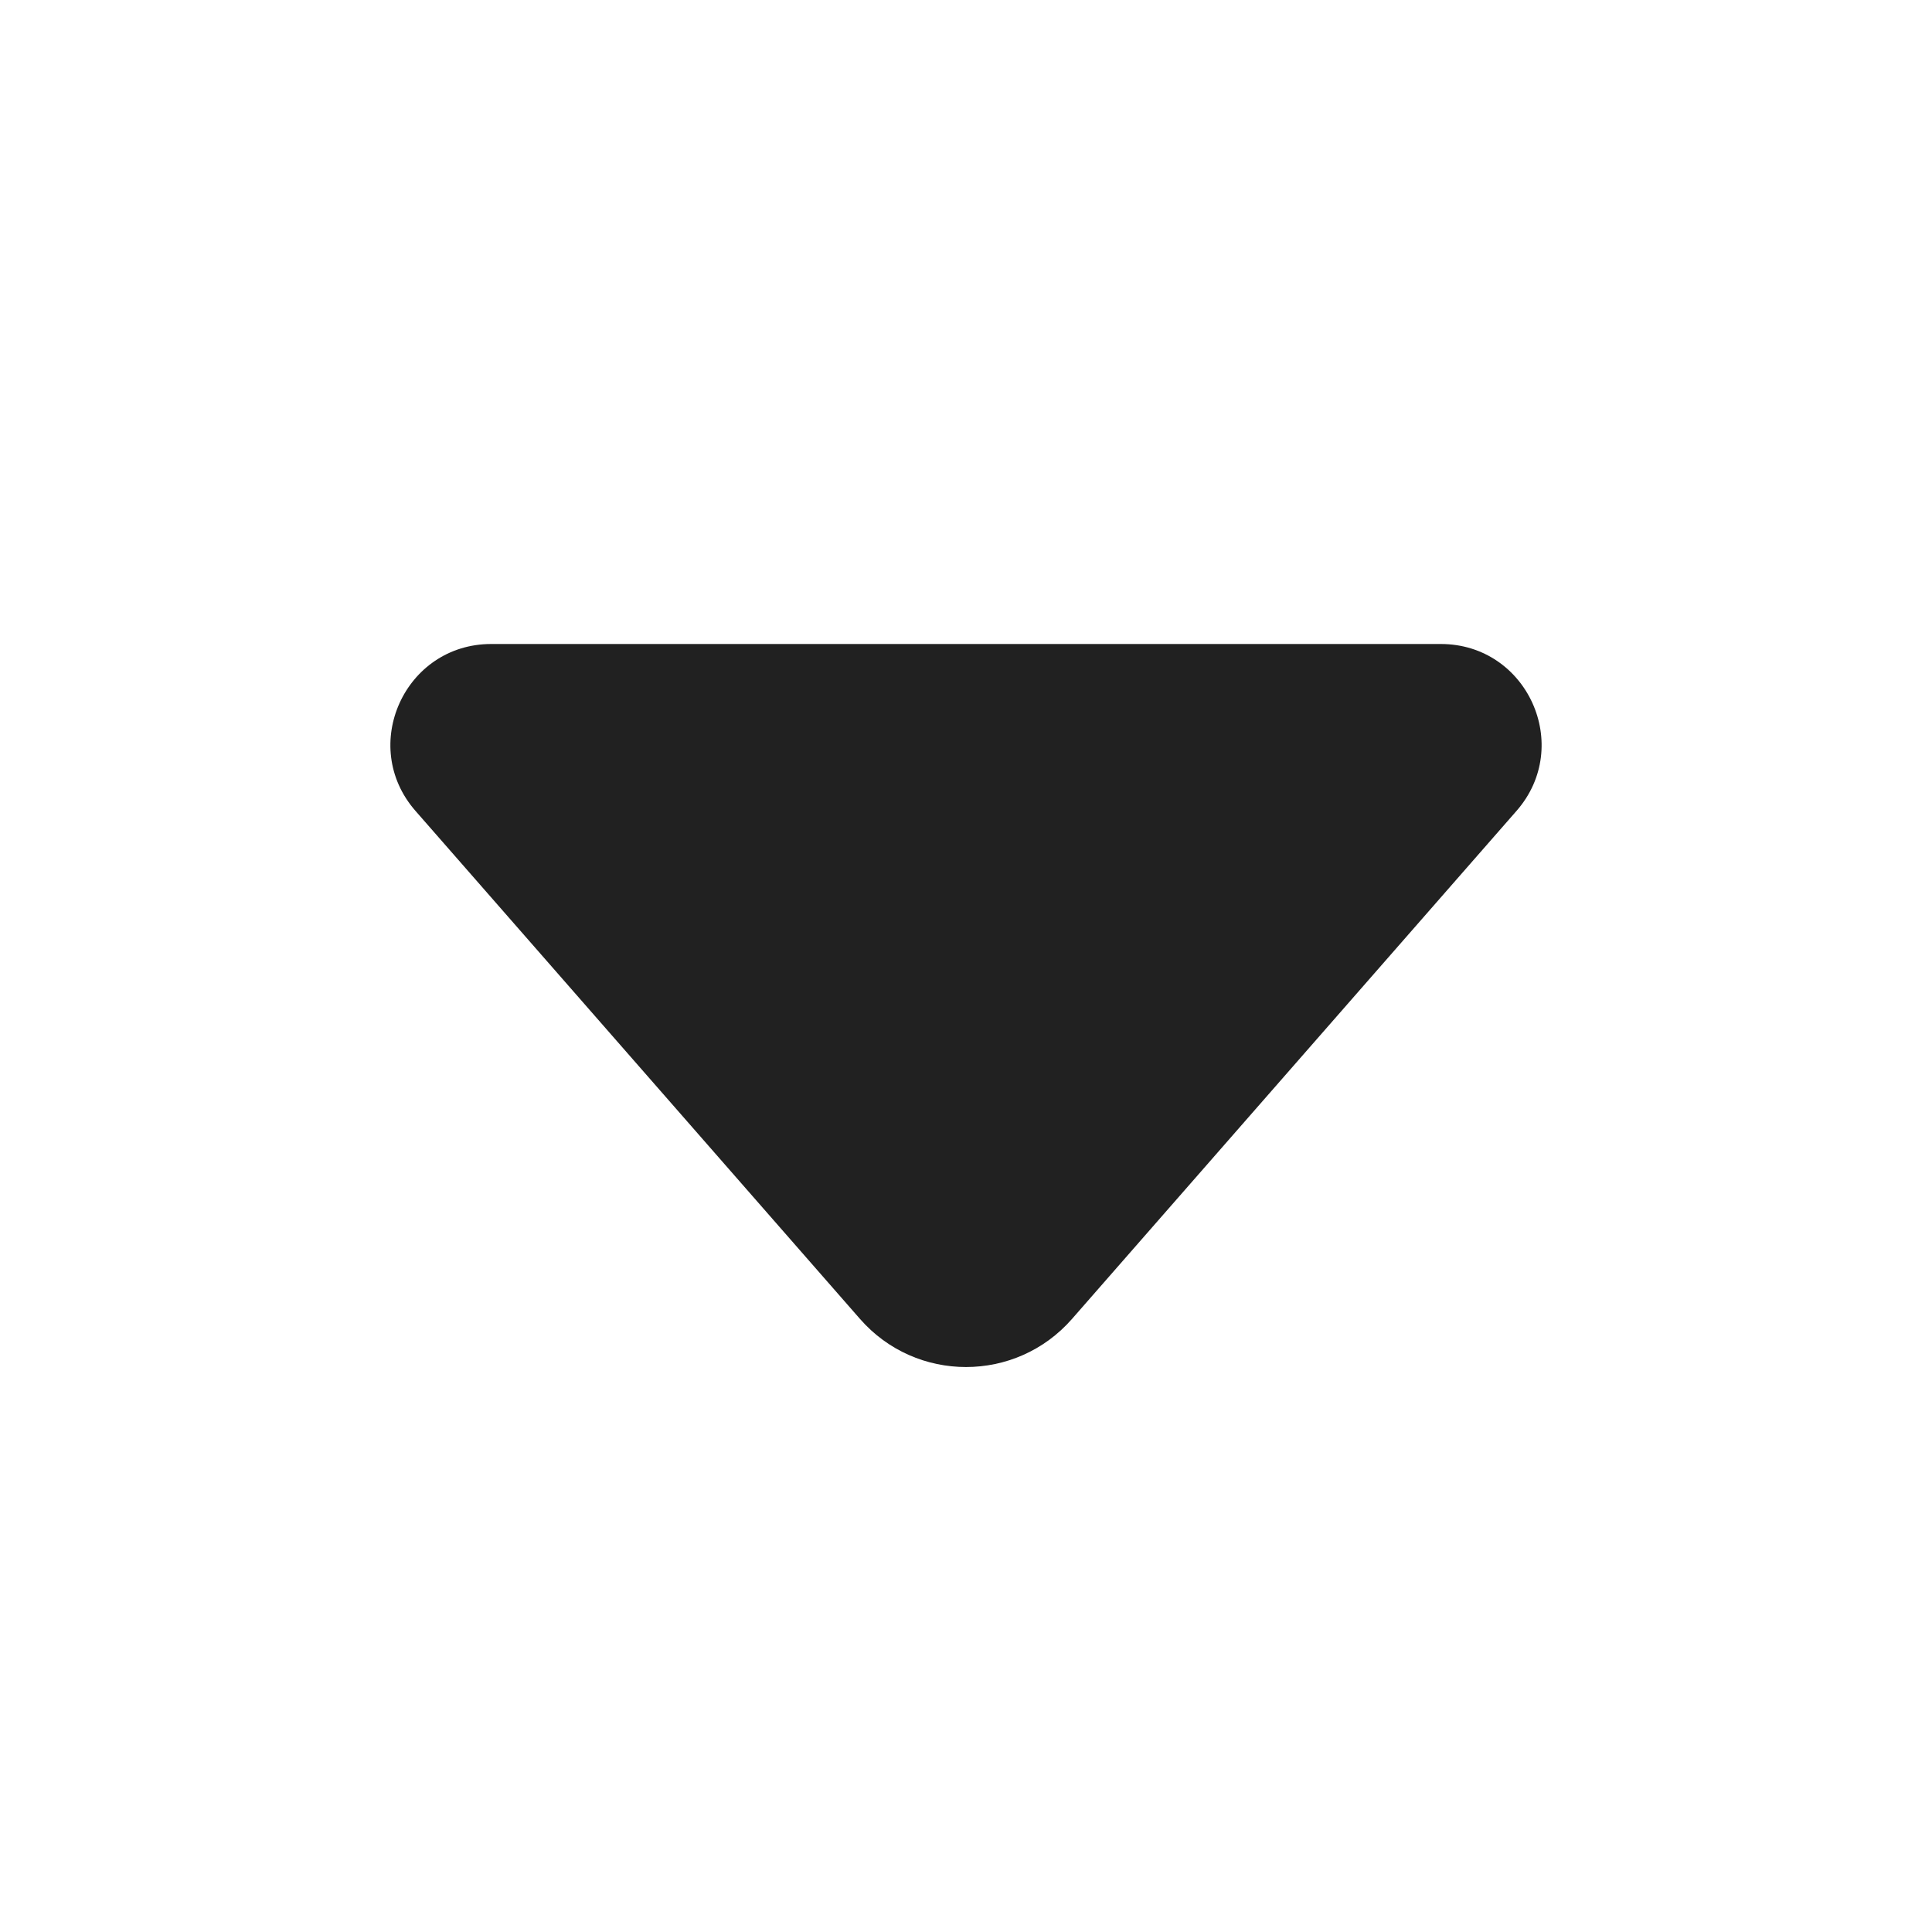
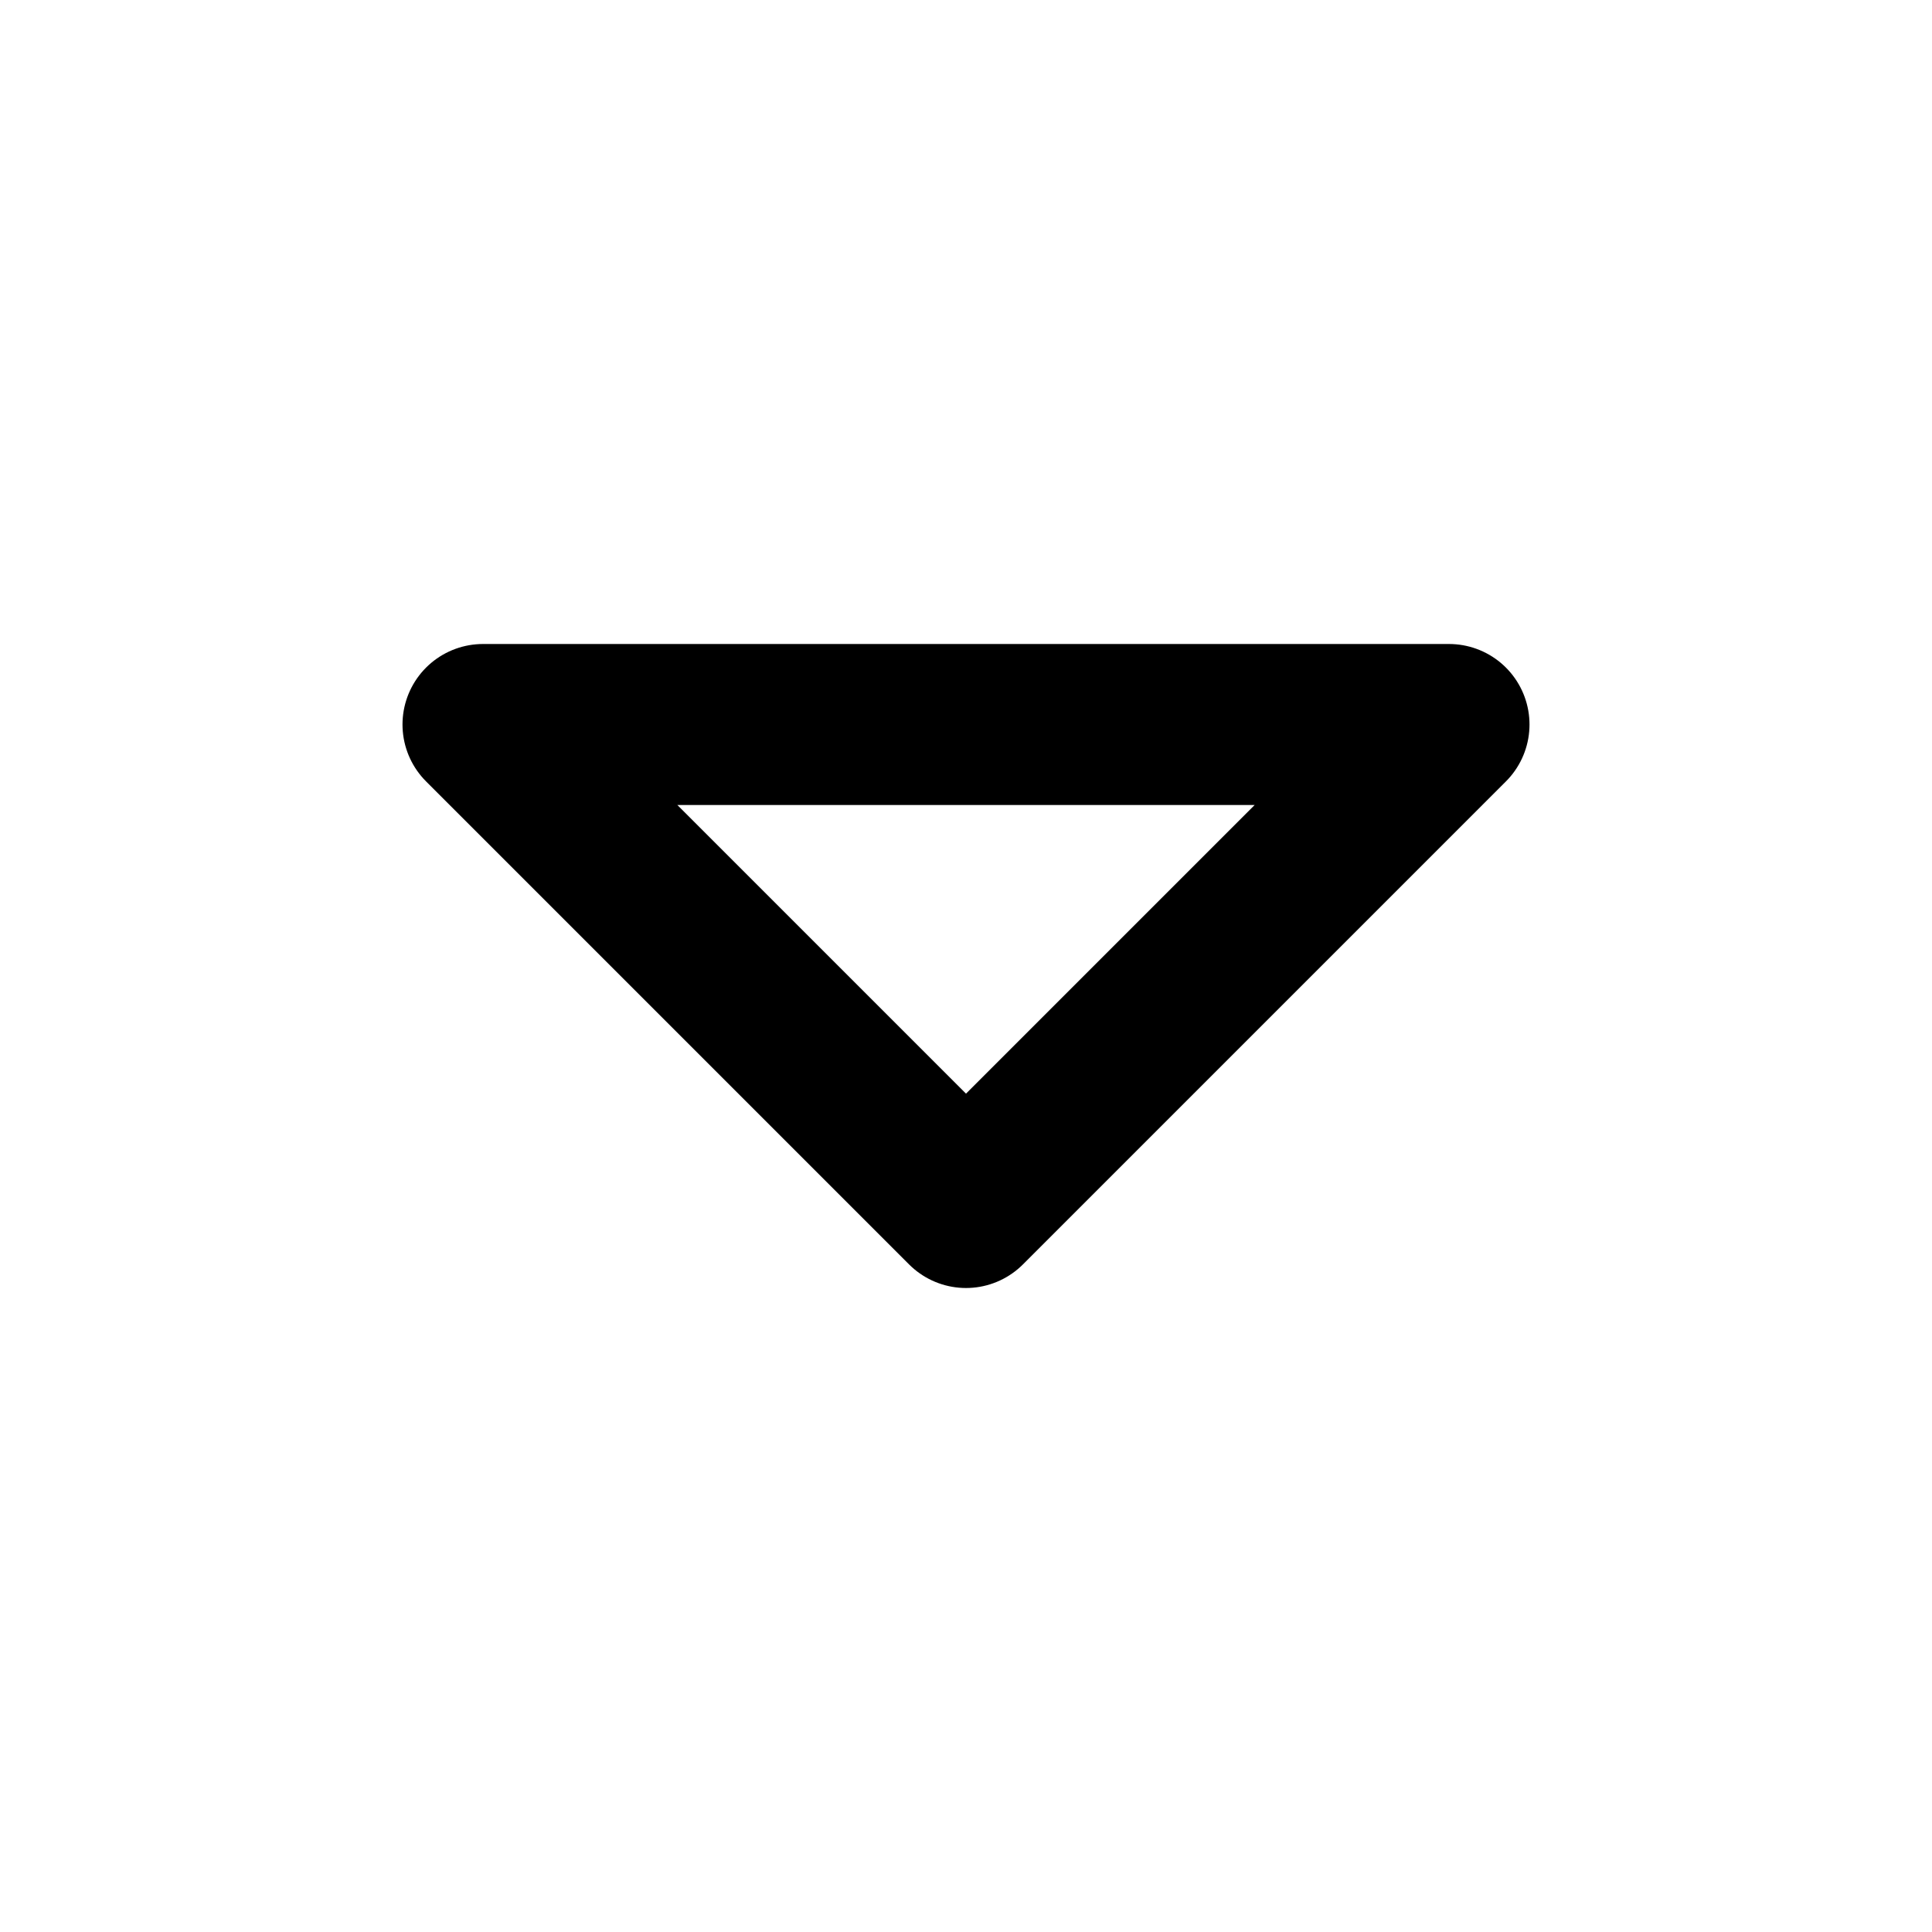
- <svg xmlns="http://www.w3.org/2000/svg" width="24px" height="24px" viewBox="0 0 24 24" fill="none">
-   <path d="M6.102 8C5.028 8 4.454 9.265 5.161 10.073L10.683 16.384C11.38 17.181 12.62 17.181 13.317 16.384L18.839 10.073C19.546 9.265 18.972 8 17.898 8H6.102Z" fill="#212121" />
+ <svg xmlns="http://www.w3.org/2000/svg" class="icon icon-tabler icon-tabler-caret-down" width="24" height="24" viewBox="0 0 24 24" stroke-width="2" stroke="currentColor" fill="none" stroke-linecap="round" stroke-linejoin="round">
+   <path stroke="none" d="M0 0h24v24H0z" fill="none" />
+   <path d="M18 15l-6 -6l-6 6h12" transform="rotate(180 12 12)" />
</svg>
